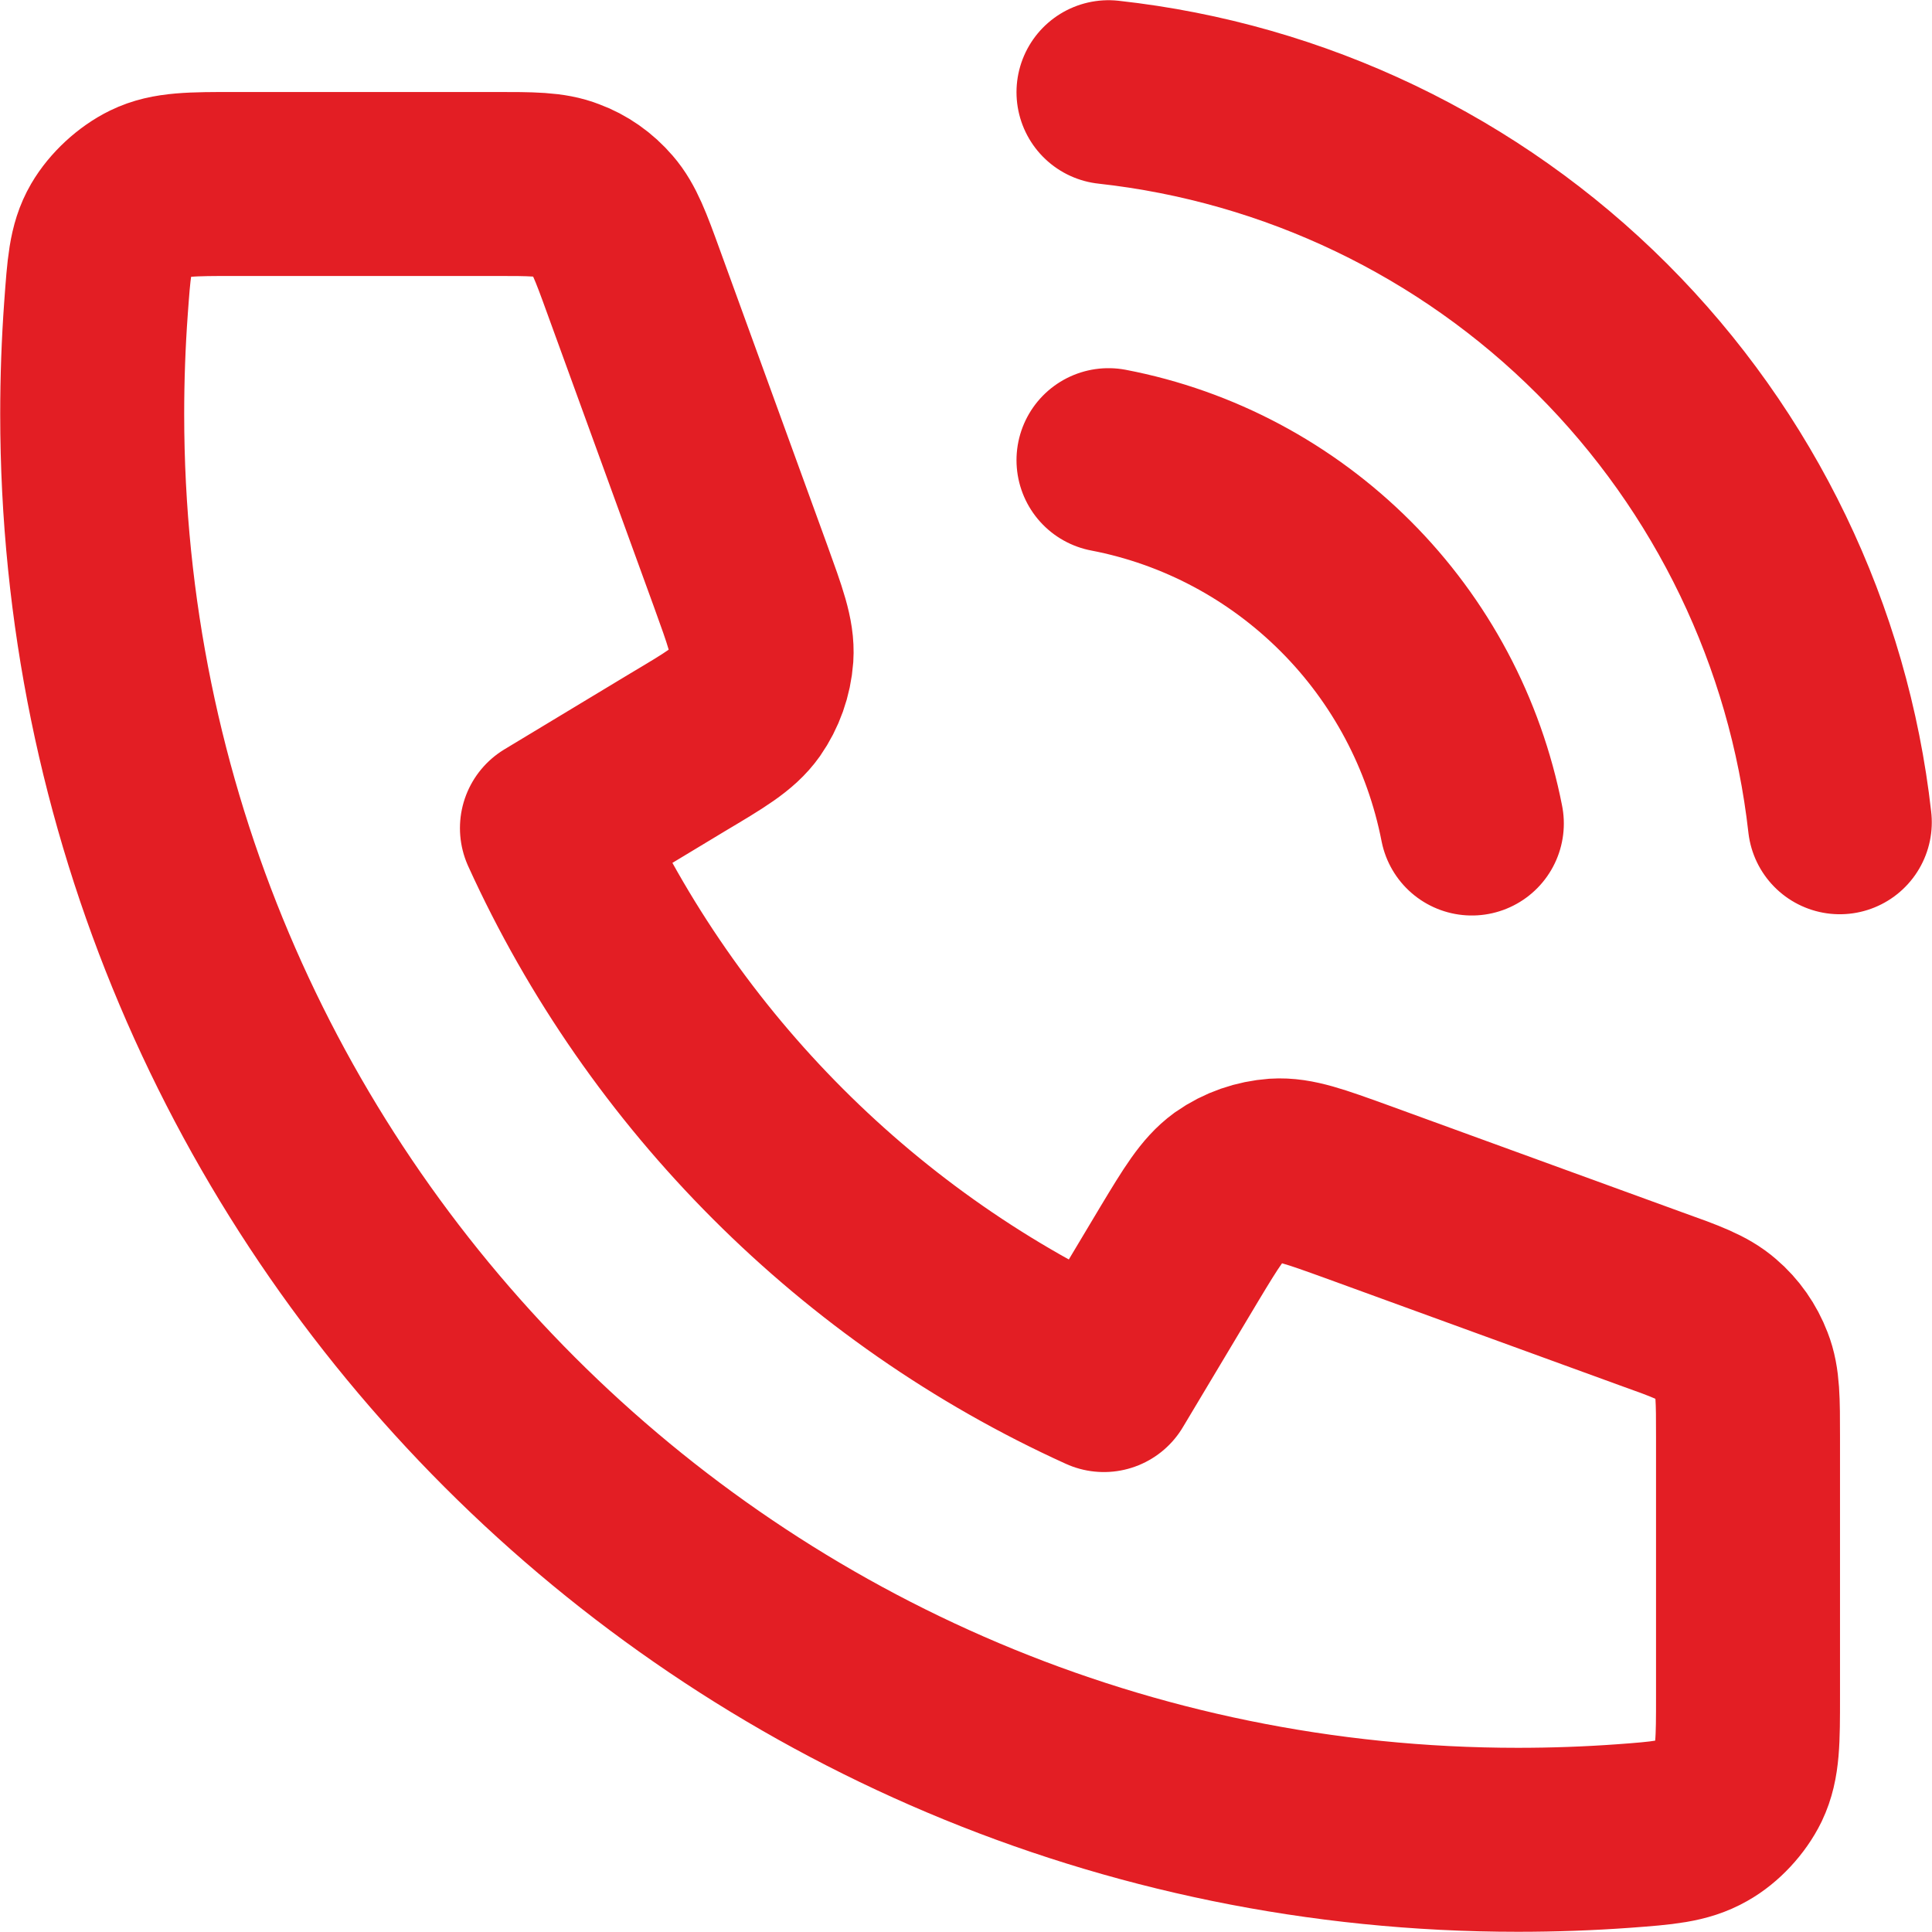
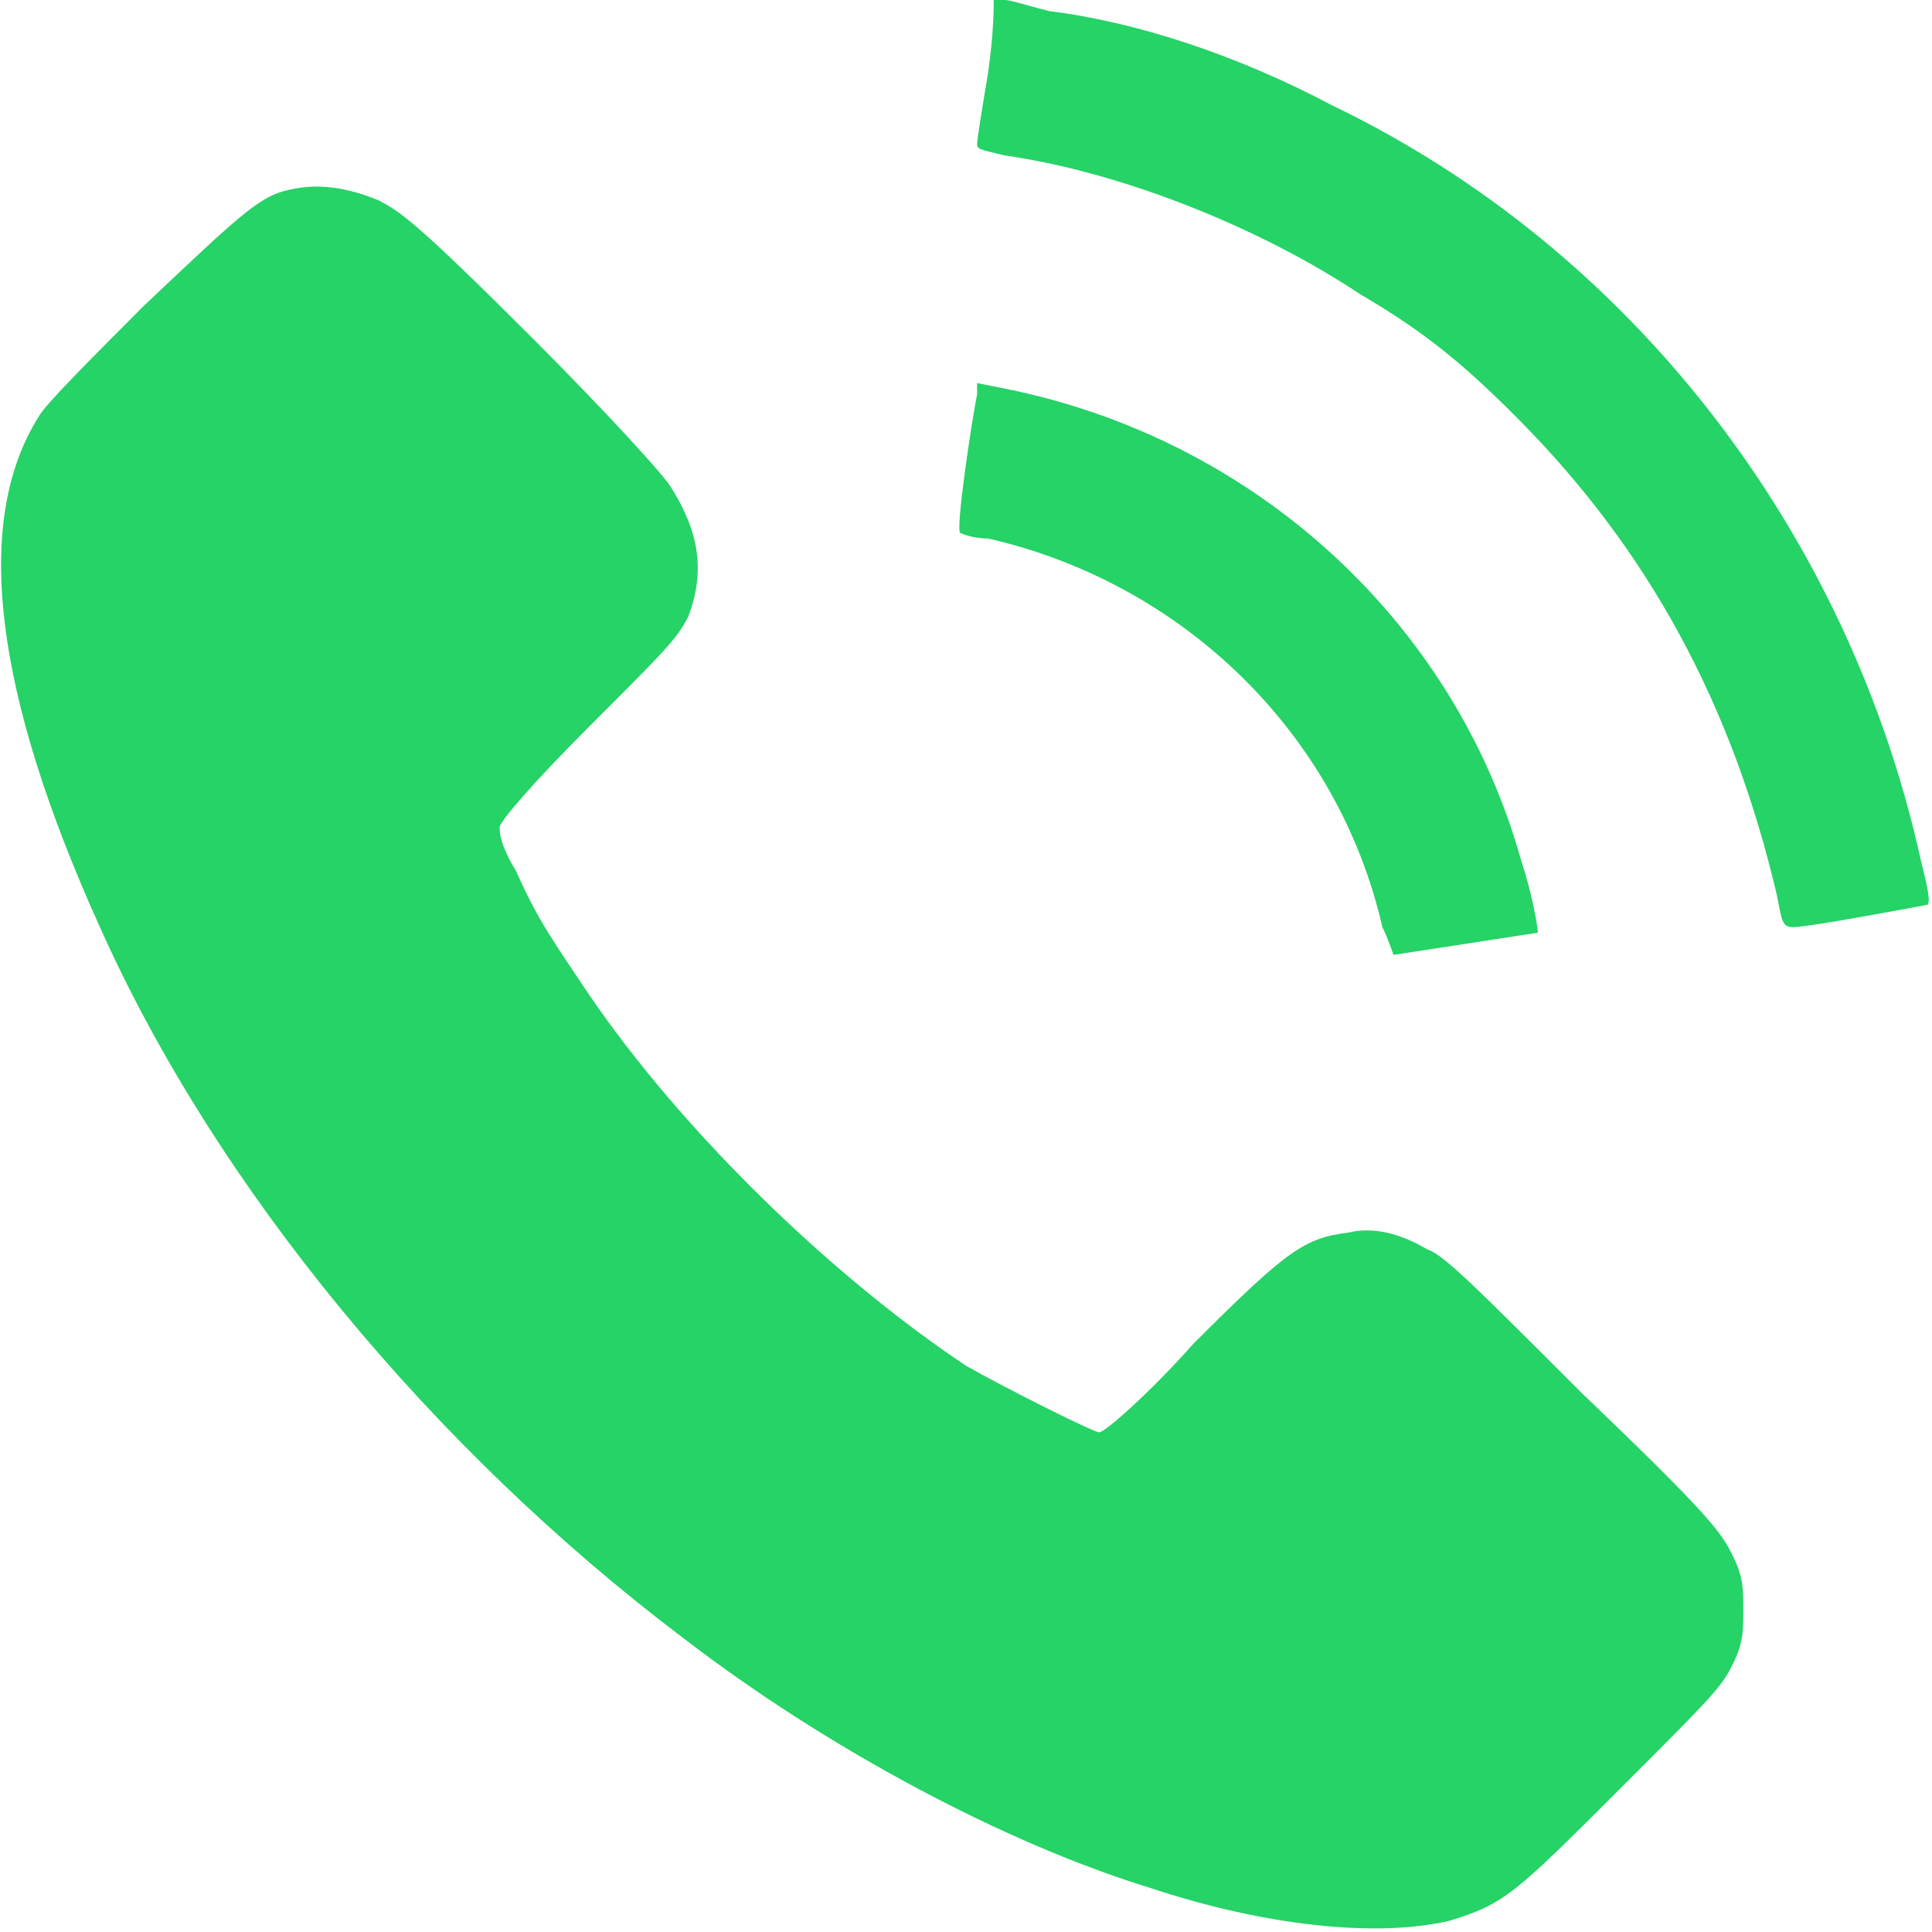
- <svg xmlns="http://www.w3.org/2000/svg" xml:space="preserve" width="16px" height="16px" version="1.1" style="shape-rendering:geometricPrecision; text-rendering:geometricPrecision; image-rendering:optimizeQuality; fill-rule:evenodd; clip-rule:evenodd" viewBox="0 0 4.61 4.61">
+ <svg xmlns="http://www.w3.org/2000/svg" xml:space="preserve" width="20px" height="20px" version="1.1" style="shape-rendering:geometricPrecision; text-rendering:geometricPrecision; image-rendering:optimizeQuality; fill-rule:evenodd; clip-rule:evenodd" viewBox="0 0 0.348 0.348">
  <defs>
    <style type="text/css">
   
-     .str0 {stroke:#E31E24;stroke-width:0.439;stroke-linecap:round;stroke-linejoin:round;stroke-miterlimit:22.926}
-     .fil0 {fill:none}
+     .fil0 {fill:#25D366;fill-rule:nonzero}
   
  </style>
  </defs>
  <g id="Слой_x0020_1">
-     <path id="phone-call-svgrepo-com.svg" class="fil0 str0" d="M2.645 1.098c0.214,0.041 0.411,0.146 0.566,0.301 0.154,0.154 0.259,0.351 0.301,0.566m-0.867 -1.745c0.445,0.049 0.861,0.248 1.178,0.565 0.317,0.317 0.517,0.732 0.567,1.177m-0.768 2.428c-1.879,0 -3.402,-1.523 -3.402,-3.402 0,-0.085 0.003,-0.169 0.009,-0.252 0.007,-0.096 0.01,-0.144 0.035,-0.187 0.021,-0.036 0.058,-0.07 0.095,-0.088 0.045,-0.022 0.098,-0.022 0.203,-0.022l0.619 0c0.088,0 0.133,0 0.171,0.015 0.033,0.012 0.063,0.033 0.087,0.061 0.026,0.03 0.042,0.072 0.072,0.155l0.256 0.704c0.035,0.097 0.053,0.145 0.05,0.191 -0.003,0.041 -0.017,0.08 -0.04,0.113 -0.027,0.038 -0.071,0.064 -0.16,0.117l-0.3 0.181c0.264,0.581 0.735,1.053 1.317,1.317l0.18 -0.301c0.053,-0.088 0.08,-0.132 0.117,-0.159 0.034,-0.024 0.073,-0.037 0.113,-0.04 0.046,-0.003 0.095,0.015 0.192,0.05l0.703 0.256c0.084,0.03 0.125,0.045 0.156,0.072 0.027,0.023 0.048,0.053 0.061,0.087 0.015,0.038 0.015,0.082 0.015,0.171l0 0.618c0,0.106 0,0.158 -0.022,0.204 -0.018,0.037 -0.052,0.074 -0.088,0.094 -0.044,0.025 -0.092,0.029 -0.187,0.036 -0.083,0.006 -0.167,0.009 -0.252,0.009z" />
+     <g id="_1926306827712">
+       <g>
+         <path class="fil0" d="M0.179 0c0,0.001 0,0.006 -0.001,0.013 -0.001,0.006 -0.002,0.012 -0.002,0.013 0,0.001 0.001,0.001 0.005,0.002 0.021,0.003 0.046,0.013 0.064,0.025 0.012,0.007 0.019,0.013 0.028,0.022 0.024,0.024 0.039,0.052 0.047,0.086 0.001,0.005 0.001,0.006 0.003,0.006 0.003,0 0.024,-0.004 0.024,-0.004 0.001,0 0,-0.004 -0.001,-0.008 -0.013,-0.059 -0.052,-0.11 -0.106,-0.136 -0.017,-0.009 -0.035,-0.015 -0.051,-0.017 -0.004,-0.001 -0.007,-0.002 -0.008,-0.002 -0.001,0 -0.002,0 -0.002,0l0 0z" />
+         <path class="fil0" d="M0.053 0.034c-0.006,0.001 -0.009,0.004 -0.027,0.021 -0.009,0.009 -0.018,0.018 -0.019,0.02 -0.012,0.019 -0.008,0.05 0.011,0.092 0.021,0.047 0.06,0.094 0.105,0.128 0.026,0.02 0.058,0.037 0.084,0.045 0.021,0.007 0.041,0.009 0.054,0.006 0.01,-0.003 0.012,-0.005 0.031,-0.024 0.016,-0.016 0.018,-0.018 0.02,-0.022 0.002,-0.004 0.002,-0.006 0.002,-0.01 0,-0.004 0,-0.006 -0.002,-0.01 -0.002,-0.004 -0.004,-0.007 -0.027,-0.029 -0.02,-0.02 -0.025,-0.025 -0.028,-0.026 -0.005,-0.003 -0.01,-0.004 -0.014,-0.003 -0.008,0.001 -0.011,0.003 -0.028,0.02 -0.008,0.009 -0.016,0.016 -0.017,0.016 -0.001,0 -0.017,-0.008 -0.024,-0.012 -0.024,-0.016 -0.051,-0.042 -0.068,-0.067 -0.006,-0.009 -0.009,-0.013 -0.013,-0.022 -0.003,-0.005 -0.003,-0.007 -0.003,-0.008 0,-0.001 0.006,-0.008 0.016,-0.018 0.014,-0.014 0.016,-0.016 0.018,-0.02 0.003,-0.008 0.002,-0.015 -0.003,-0.023 -0.001,-0.002 -0.012,-0.014 -0.025,-0.027 -0.021,-0.021 -0.024,-0.023 -0.028,-0.025 -0.005,-0.002 -0.01,-0.003 -0.015,-0.002l0 0z" />
+         <path class="fil0" d="M0.176 0.071c-0.001,0.005 -0.004,0.025 -0.003,0.025 0,0 0.002,0.001 0.005,0.001 0.035,0.008 0.063,0.035 0.071,0.07 0.001,0.002 0.002,0.005 0.002,0.005 0,0 0.026,-0.004 0.026,-0.004 0,-0.001 -0.001,-0.007 -0.003,-0.013 -0.012,-0.043 -0.048,-0.076 -0.093,-0.085l-0.005 -0.001 0 0.002z" />
+       </g>
+     </g>
  </g>
</svg>
